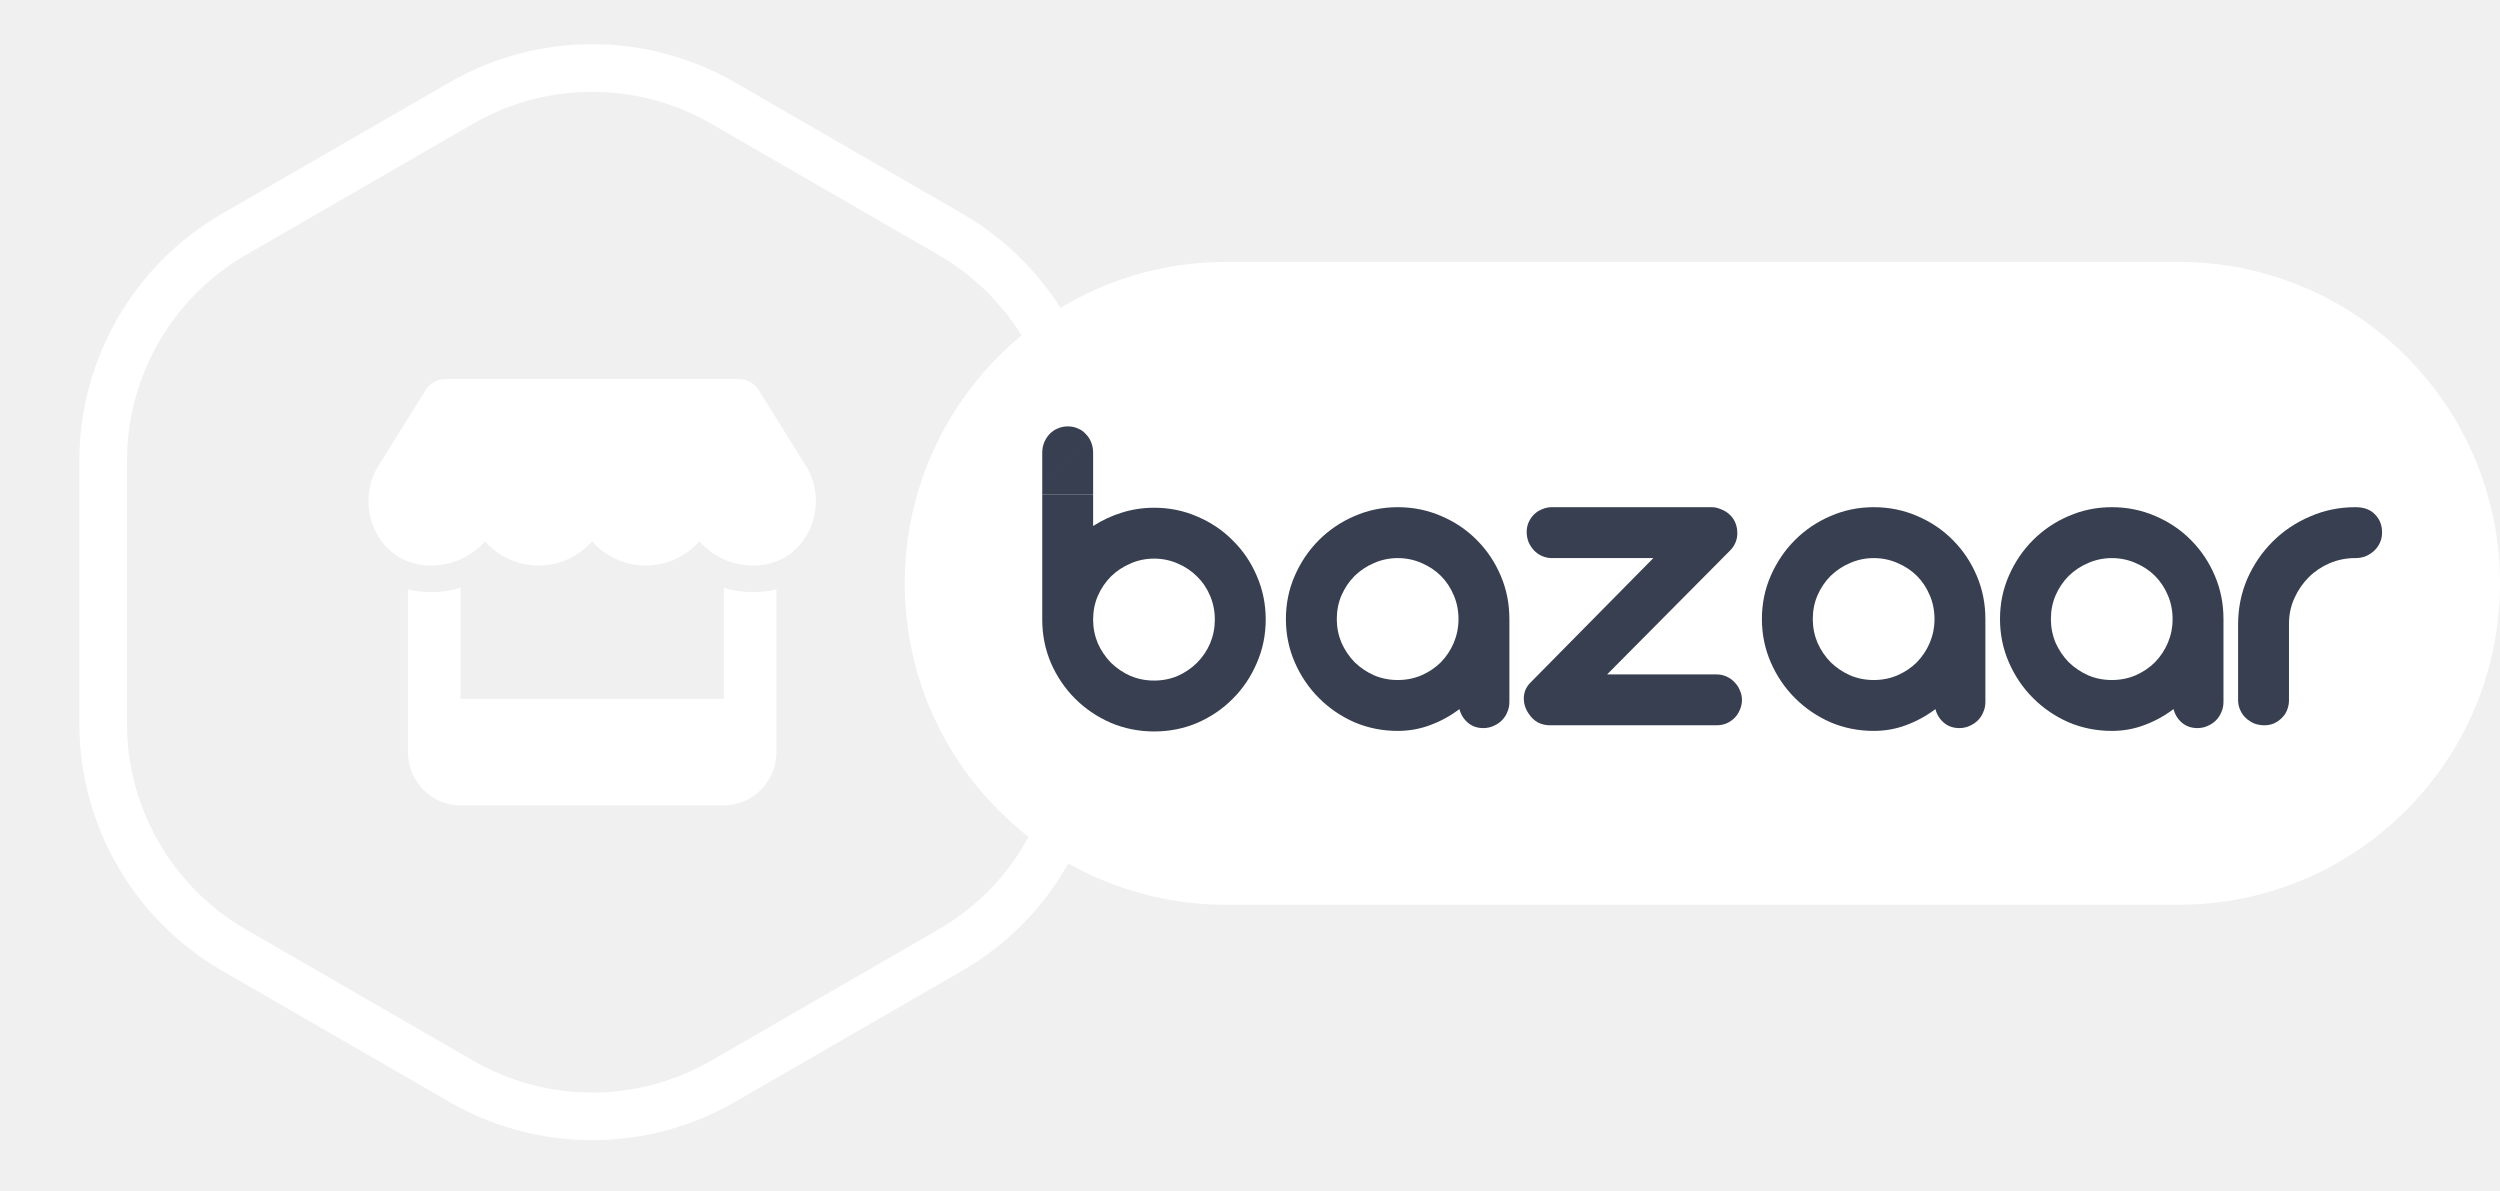
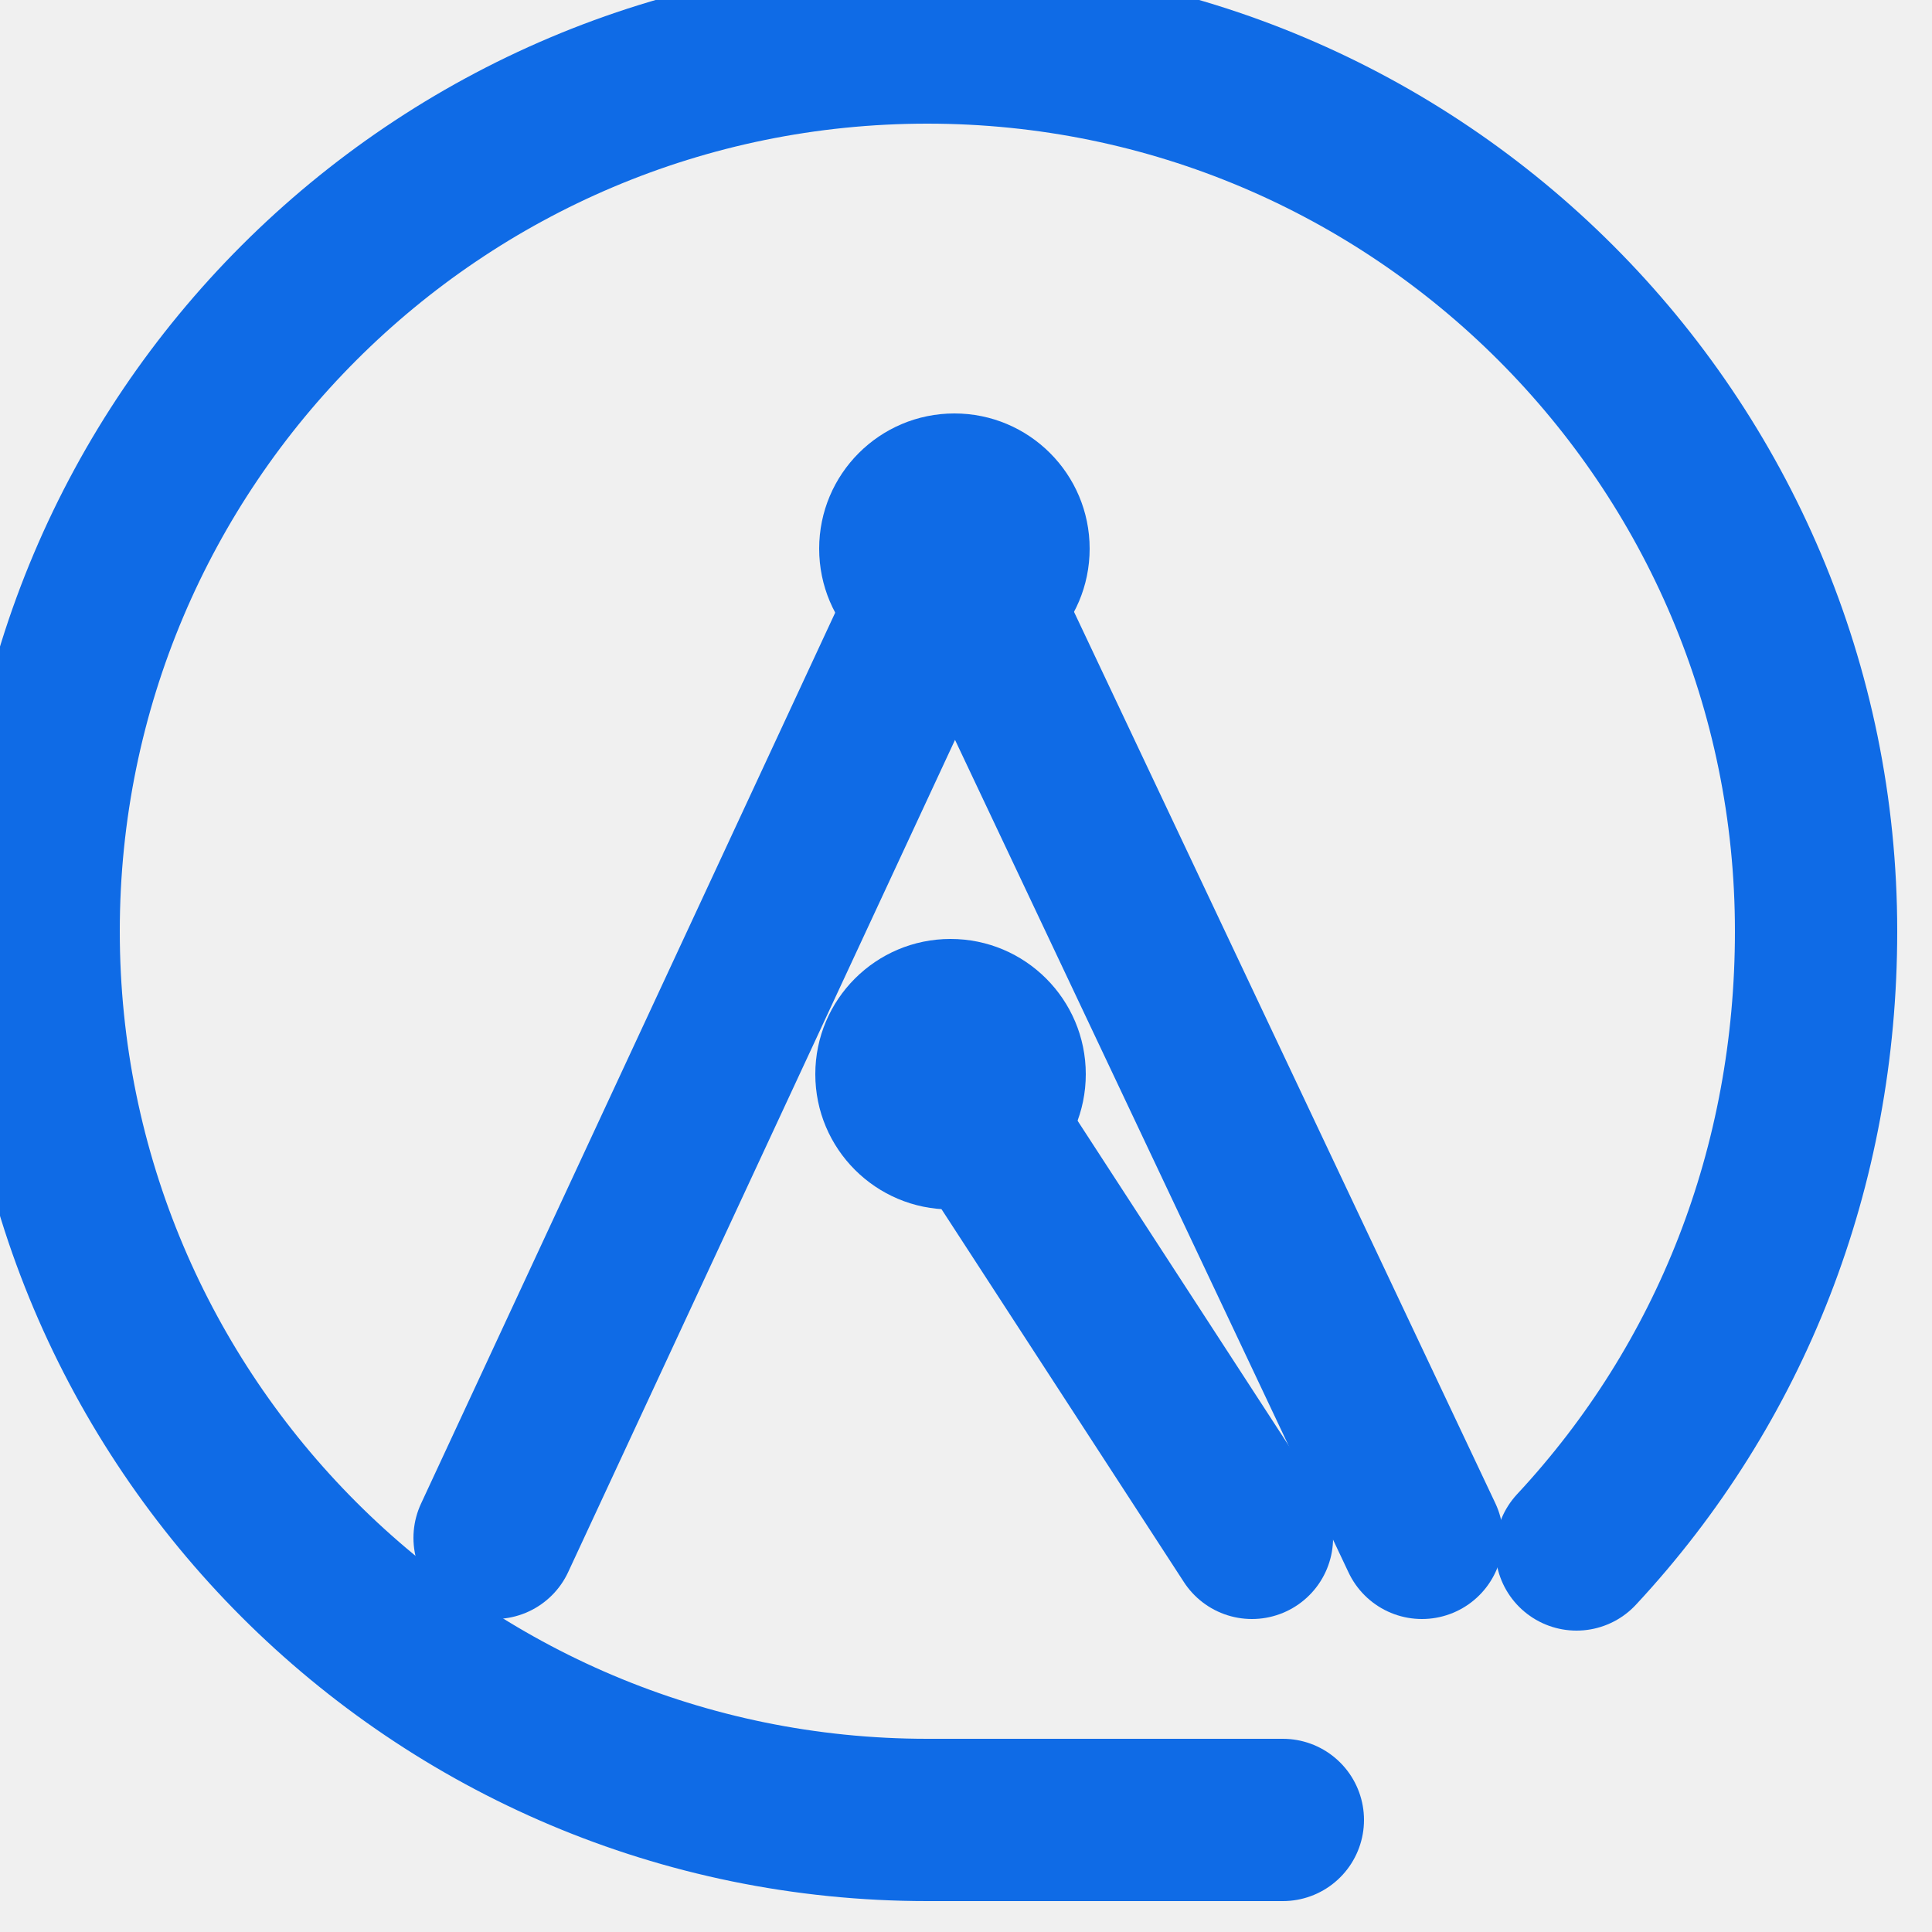
- <svg xmlns="http://www.w3.org/2000/svg" width="105" height="50" viewBox="0 0 105 50" fill="none">
-   <path d="M30.372 4.33L39.911 9.838C43.315 11.803 45.411 15.434 45.411 19.364V30.38C45.411 34.309 43.315 37.941 39.911 39.906L30.372 45.413C26.968 47.378 22.775 47.378 19.372 45.413L9.832 39.906C6.429 37.941 4.332 34.309 4.332 30.38V19.364C4.332 15.434 6.429 11.803 9.832 9.838L19.372 4.33C22.775 2.365 26.968 2.365 30.372 4.33Z" stroke="white" stroke-width="2" />
-   <g clip-path="url(#clip0_9681_88308)">
-     <path d="M32.04 23.724C31.905 23.742 31.767 23.753 31.622 23.753C30.724 23.753 29.922 23.354 29.373 22.738C28.824 23.354 28.022 23.753 27.121 23.753C26.219 23.753 25.418 23.354 24.868 22.738C24.319 23.354 23.521 23.753 22.616 23.753C21.718 23.753 20.916 23.354 20.367 22.738C19.818 23.354 19.017 23.753 18.113 23.753C17.973 23.753 17.832 23.742 17.695 23.724C15.784 23.466 14.88 21.185 15.902 19.548L17.882 16.377C18.058 16.092 18.373 15.918 18.709 15.918H31.034C31.369 15.918 31.684 16.092 31.86 16.377L33.839 19.548C34.865 21.189 33.957 23.466 32.04 23.724ZM32.185 24.833C32.302 24.816 32.471 24.788 32.61 24.753V31.587C32.61 32.822 31.618 33.825 30.399 33.825H19.345C18.124 33.825 17.134 32.822 17.134 31.587V24.753C17.268 24.788 17.405 24.816 17.547 24.833H17.552C17.733 24.858 17.922 24.872 18.113 24.872C18.543 24.872 18.958 24.805 19.345 24.683V29.349H30.399V24.686C30.786 24.805 31.197 24.872 31.622 24.872C31.815 24.872 32.002 24.858 32.185 24.833Z" fill="white" />
+ <svg xmlns="http://www.w3.org/2000/svg" width="50" height="50" viewBox="0 0 50 50" fill="none">
+   <g stroke="#0F6BE6" stroke-width="4.2" stroke-linecap="round" stroke-linejoin="round">
+     <path d="M40.8 40.1C44.8 35.8 47 30.2 47 24.1C47 11.4 36.7 1.1 24 1.1C11.3 1.1 1 11.4 1 24.1C1 36.8 11.3 47.1 24 47.1H33.2" />
+     <path d="M12.8 39.8L24.7 14.2L36.8 39.8" />
+     <path d="M24.6 27.8L32.4 39.8" />
  </g>
-   <rect x="39" y="12" width="65" height="25" rx="12.5" fill="white" stroke="white" stroke-width="2" />
-   <rect width="46.759" height="13.248" transform="translate(43.7743 17.9076)" fill="white" />
-   <path d="M71.892 21.302C72.023 21.302 72.155 21.332 72.286 21.391C72.424 21.444 72.542 21.516 72.641 21.608C72.752 21.713 72.834 21.831 72.887 21.962C72.939 22.094 72.966 22.228 72.966 22.366C72.972 22.504 72.949 22.639 72.897 22.77C72.844 22.901 72.769 23.016 72.67 23.115L67.499 28.325H72.089C72.24 28.325 72.381 28.354 72.512 28.413C72.644 28.472 72.755 28.551 72.847 28.65C72.946 28.748 73.021 28.863 73.074 28.994C73.133 29.119 73.162 29.254 73.162 29.398C73.162 29.543 73.133 29.68 73.074 29.812C73.021 29.943 72.946 30.058 72.847 30.157C72.755 30.248 72.644 30.324 72.512 30.383C72.381 30.436 72.24 30.462 72.089 30.462H65.096C64.912 30.462 64.745 30.422 64.594 30.344C64.443 30.258 64.322 30.147 64.23 30.009C64.059 29.779 63.983 29.526 64.003 29.25C64.023 29.027 64.115 28.834 64.279 28.669L69.44 23.44H65.175C65.031 23.44 64.893 23.41 64.761 23.351C64.63 23.292 64.519 23.213 64.427 23.115C64.335 23.016 64.259 22.901 64.2 22.77C64.147 22.632 64.121 22.491 64.121 22.346C64.121 22.202 64.147 22.067 64.2 21.943C64.259 21.811 64.335 21.7 64.427 21.608C64.519 21.516 64.63 21.444 64.761 21.391C64.893 21.332 65.031 21.302 65.175 21.302H71.892Z" fill="#373F50" />
-   <path d="M96.137 29.408C96.137 29.552 96.111 29.69 96.058 29.822C96.006 29.953 95.93 30.065 95.832 30.157C95.74 30.248 95.632 30.324 95.507 30.383C95.382 30.436 95.248 30.462 95.103 30.462C94.952 30.462 94.808 30.436 94.67 30.383C94.538 30.324 94.424 30.248 94.325 30.157C94.227 30.065 94.148 29.953 94.089 29.822C94.029 29.69 94 29.552 94 29.408V26.227C94 25.551 94.128 24.914 94.384 24.316C94.647 23.719 95.001 23.197 95.448 22.75C95.894 22.304 96.416 21.953 97.014 21.696C97.611 21.434 98.245 21.302 98.915 21.302H98.934C99.289 21.302 99.561 21.404 99.752 21.608C99.949 21.805 100.047 22.058 100.047 22.366C100.047 22.517 100.018 22.658 99.959 22.79C99.899 22.921 99.817 23.036 99.712 23.134C99.614 23.226 99.496 23.302 99.358 23.361C99.226 23.413 99.085 23.44 98.934 23.44H98.915C98.54 23.44 98.183 23.512 97.841 23.656C97.506 23.801 97.214 23.998 96.965 24.247C96.715 24.497 96.515 24.789 96.364 25.124C96.213 25.459 96.137 25.817 96.137 26.197V29.408Z" fill="#373F50" />
-   <path d="M54.008 26C54.008 25.35 54.133 24.743 54.382 24.178C54.632 23.607 54.97 23.108 55.397 22.681C55.824 22.255 56.319 21.92 56.884 21.677C57.455 21.427 58.063 21.302 58.706 21.302C59.356 21.302 59.967 21.427 60.538 21.677C61.109 21.92 61.605 22.255 62.025 22.681C62.452 23.108 62.787 23.607 63.03 24.178C63.273 24.743 63.394 25.35 63.394 26V29.487C63.394 29.638 63.364 29.779 63.306 29.91C63.253 30.042 63.177 30.157 63.079 30.255C62.98 30.354 62.862 30.432 62.724 30.491C62.593 30.55 62.452 30.58 62.301 30.58C62.045 30.58 61.828 30.505 61.651 30.354C61.474 30.203 61.355 30.012 61.296 29.782C60.922 30.065 60.515 30.288 60.075 30.452C59.642 30.616 59.185 30.698 58.706 30.698C58.063 30.698 57.455 30.577 56.884 30.334C56.319 30.084 55.824 29.746 55.397 29.319C54.97 28.893 54.632 28.394 54.382 27.822C54.133 27.251 54.008 26.644 54.008 26ZM56.145 26C56.145 26.348 56.211 26.68 56.342 26.995C56.48 27.304 56.664 27.576 56.894 27.813C57.13 28.042 57.403 28.226 57.711 28.364C58.02 28.495 58.352 28.561 58.706 28.561C59.061 28.561 59.392 28.495 59.701 28.364C60.016 28.226 60.288 28.042 60.518 27.813C60.748 27.576 60.929 27.304 61.06 26.995C61.191 26.68 61.257 26.348 61.257 26C61.257 25.646 61.191 25.314 61.06 25.006C60.929 24.691 60.748 24.418 60.518 24.188C60.288 23.958 60.016 23.778 59.701 23.646C59.392 23.509 59.061 23.44 58.706 23.44C58.358 23.44 58.026 23.509 57.711 23.646C57.403 23.778 57.13 23.958 56.894 24.188C56.664 24.418 56.48 24.691 56.342 25.006C56.211 25.314 56.145 25.646 56.145 26Z" fill="#373F50" />
-   <path d="M84 26C84 25.35 84.125 24.743 84.374 24.178C84.624 23.607 84.962 23.108 85.389 22.681C85.816 22.255 86.311 21.92 86.876 21.677C87.447 21.427 88.054 21.302 88.698 21.302C89.348 21.302 89.959 21.427 90.53 21.677C91.101 21.92 91.597 22.255 92.017 22.681C92.444 23.108 92.779 23.607 93.022 24.178C93.264 24.743 93.386 25.35 93.386 26V29.487C93.386 29.638 93.356 29.779 93.297 29.91C93.245 30.042 93.169 30.157 93.071 30.255C92.972 30.354 92.854 30.432 92.716 30.491C92.585 30.55 92.444 30.58 92.293 30.58C92.037 30.58 91.82 30.505 91.643 30.354C91.465 30.203 91.347 30.012 91.288 29.782C90.914 30.065 90.507 30.288 90.067 30.452C89.633 30.616 89.177 30.698 88.698 30.698C88.054 30.698 87.447 30.577 86.876 30.334C86.311 30.084 85.816 29.746 85.389 29.319C84.962 28.893 84.624 28.394 84.374 27.822C84.125 27.251 84 26.644 84 26ZM86.137 26C86.137 26.348 86.203 26.68 86.334 26.995C86.472 27.304 86.656 27.576 86.886 27.813C87.122 28.042 87.395 28.226 87.703 28.364C88.012 28.495 88.343 28.561 88.698 28.561C89.052 28.561 89.384 28.495 89.693 28.364C90.008 28.226 90.28 28.042 90.51 27.813C90.74 27.576 90.92 27.304 91.052 26.995C91.183 26.68 91.249 26.348 91.249 26C91.249 25.646 91.183 25.314 91.052 25.006C90.92 24.691 90.74 24.418 90.51 24.188C90.28 23.958 90.008 23.778 89.693 23.646C89.384 23.509 89.052 23.44 88.698 23.44C88.35 23.44 88.018 23.509 87.703 23.646C87.395 23.778 87.122 23.958 86.886 24.188C86.656 24.418 86.472 24.691 86.334 25.006C86.203 25.314 86.137 25.646 86.137 26Z" fill="#373F50" />
-   <path d="M74 26C74 25.35 74.125 24.743 74.374 24.178C74.624 23.607 74.962 23.108 75.389 22.681C75.816 22.255 76.311 21.92 76.876 21.677C77.447 21.427 78.054 21.302 78.698 21.302C79.348 21.302 79.959 21.427 80.53 21.677C81.101 21.92 81.597 22.255 82.017 22.681C82.444 23.108 82.779 23.607 83.022 24.178C83.264 24.743 83.386 25.35 83.386 26V29.487C83.386 29.638 83.356 29.779 83.297 29.91C83.245 30.042 83.169 30.157 83.071 30.255C82.972 30.354 82.854 30.432 82.716 30.491C82.585 30.55 82.444 30.58 82.293 30.58C82.037 30.58 81.82 30.505 81.643 30.354C81.465 30.203 81.347 30.012 81.288 29.782C80.914 30.065 80.507 30.288 80.067 30.452C79.633 30.616 79.177 30.698 78.698 30.698C78.054 30.698 77.447 30.577 76.876 30.334C76.311 30.084 75.816 29.746 75.389 29.319C74.962 28.893 74.624 28.394 74.374 27.822C74.125 27.251 74 26.644 74 26ZM76.137 26C76.137 26.348 76.203 26.68 76.334 26.995C76.472 27.304 76.656 27.576 76.886 27.813C77.122 28.042 77.395 28.226 77.703 28.364C78.012 28.495 78.343 28.561 78.698 28.561C79.052 28.561 79.384 28.495 79.693 28.364C80.008 28.226 80.28 28.042 80.51 27.813C80.74 27.576 80.92 27.304 81.052 26.995C81.183 26.68 81.249 26.348 81.249 26C81.249 25.646 81.183 25.314 81.052 25.006C80.92 24.691 80.74 24.418 80.51 24.188C80.28 23.958 80.008 23.778 79.693 23.646C79.384 23.509 79.052 23.44 78.698 23.44C78.35 23.44 78.018 23.509 77.703 23.646C77.395 23.778 77.122 23.958 76.886 24.188C76.656 24.418 76.472 24.691 76.334 25.006C76.203 25.314 76.137 25.646 76.137 26Z" fill="#373F50" />
-   <mask id="mask0_9681_88308" style="mask-type:alpha" maskUnits="userSpaceOnUse" x="43" y="17" width="11" height="14">
-     <path d="M43.774 19.02C43.774 18.863 43.801 18.718 43.853 18.587C43.912 18.449 43.988 18.331 44.08 18.233C44.178 18.128 44.293 18.049 44.424 17.996C44.556 17.937 44.697 17.908 44.848 17.908C45.005 17.908 45.147 17.937 45.271 17.996C45.403 18.049 45.514 18.128 45.606 18.233C45.705 18.331 45.78 18.449 45.833 18.587C45.885 18.718 45.911 18.863 45.911 19.02V22.093C46.286 21.85 46.686 21.663 47.113 21.532C47.546 21.394 47.999 21.325 48.472 21.325C49.122 21.325 49.73 21.45 50.294 21.699C50.865 21.942 51.361 22.277 51.781 22.704C52.208 23.124 52.543 23.62 52.786 24.191C53.035 24.762 53.16 25.373 53.16 26.023C53.16 26.666 53.035 27.274 52.786 27.845C52.543 28.416 52.208 28.915 51.781 29.342C51.361 29.769 50.865 30.107 50.294 30.357C49.73 30.599 49.122 30.721 48.472 30.721C47.829 30.721 47.221 30.599 46.65 30.357C46.079 30.107 45.58 29.769 45.153 29.342C44.726 28.915 44.388 28.416 44.139 27.845C43.896 27.274 43.774 26.666 43.774 26.023V19.02ZM45.911 26.023C45.911 26.371 45.977 26.703 46.108 27.018C46.246 27.326 46.43 27.599 46.66 27.835C46.896 28.065 47.169 28.249 47.477 28.387C47.786 28.518 48.118 28.584 48.472 28.584C48.827 28.584 49.158 28.518 49.467 28.387C49.776 28.249 50.045 28.065 50.275 27.835C50.511 27.599 50.695 27.326 50.826 27.018C50.957 26.703 51.023 26.371 51.023 26.023C51.023 25.669 50.957 25.337 50.826 25.028C50.695 24.713 50.511 24.441 50.275 24.211C50.045 23.981 49.776 23.8 49.467 23.669C49.158 23.531 48.827 23.462 48.472 23.462C48.118 23.462 47.786 23.531 47.477 23.669C47.169 23.8 46.896 23.981 46.66 24.211C46.43 24.441 46.246 24.713 46.108 25.028C45.977 25.337 45.911 25.669 45.911 26.023Z" fill="black" />
-   </mask>
-   <g mask="url(#mask0_9681_88308)">
-     <rect x="43.252" y="20.78" width="10.359" height="10.446" fill="#373F50" />
-     <path d="M44.554 25.852C44.554 23.616 46.366 21.804 48.601 21.804H53.781V29.9H48.601C46.366 29.9 44.554 28.087 44.554 25.852V25.852Z" fill="#373F50" />
-     <ellipse cx="48.431" cy="25.959" rx="2.481" ry="2.481" fill="#373F50" />
-     <path d="M43.296 20.78L53.568 10.508V20.78H43.296Z" fill="#373F50" />
-     <path d="M53.611 10.508L43.339 20.78L43.339 10.508L53.611 10.508Z" fill="#373F50" />
-     <path d="M49.76 25.701L39.488 35.972L39.488 25.701L49.76 25.701Z" fill="#373F50" />
-     <circle cx="48.431" cy="25.959" r="1.001" fill="#373F50" />
-     <path d="M48.388 23.479C48.714 23.479 49.036 23.543 49.337 23.667C49.638 23.792 49.912 23.975 50.142 24.205C50.372 24.436 50.555 24.709 50.68 25.01C50.804 25.311 50.869 25.634 50.869 25.959C50.869 26.285 50.804 26.608 50.68 26.909C50.555 27.21 50.372 27.483 50.142 27.714C49.912 27.944 49.638 28.127 49.337 28.252C49.036 28.376 48.714 28.44 48.388 28.44L48.388 25.959L48.388 23.479Z" fill="#373F50" />
-   </g>
-   <defs>
-     <clipPath id="clip0_9681_88308">
-       <rect width="19.897" height="17.908" fill="white" transform="translate(14.9231 15.9178)" />
-     </clipPath>
-   </defs>
+   <circle cx="24.7" cy="14.2" r="3.5" fill="#0F6BE6" />
+   <circle cx="24.6" cy="27.8" r="3.5" fill="#0F6BE6" />
</svg>
